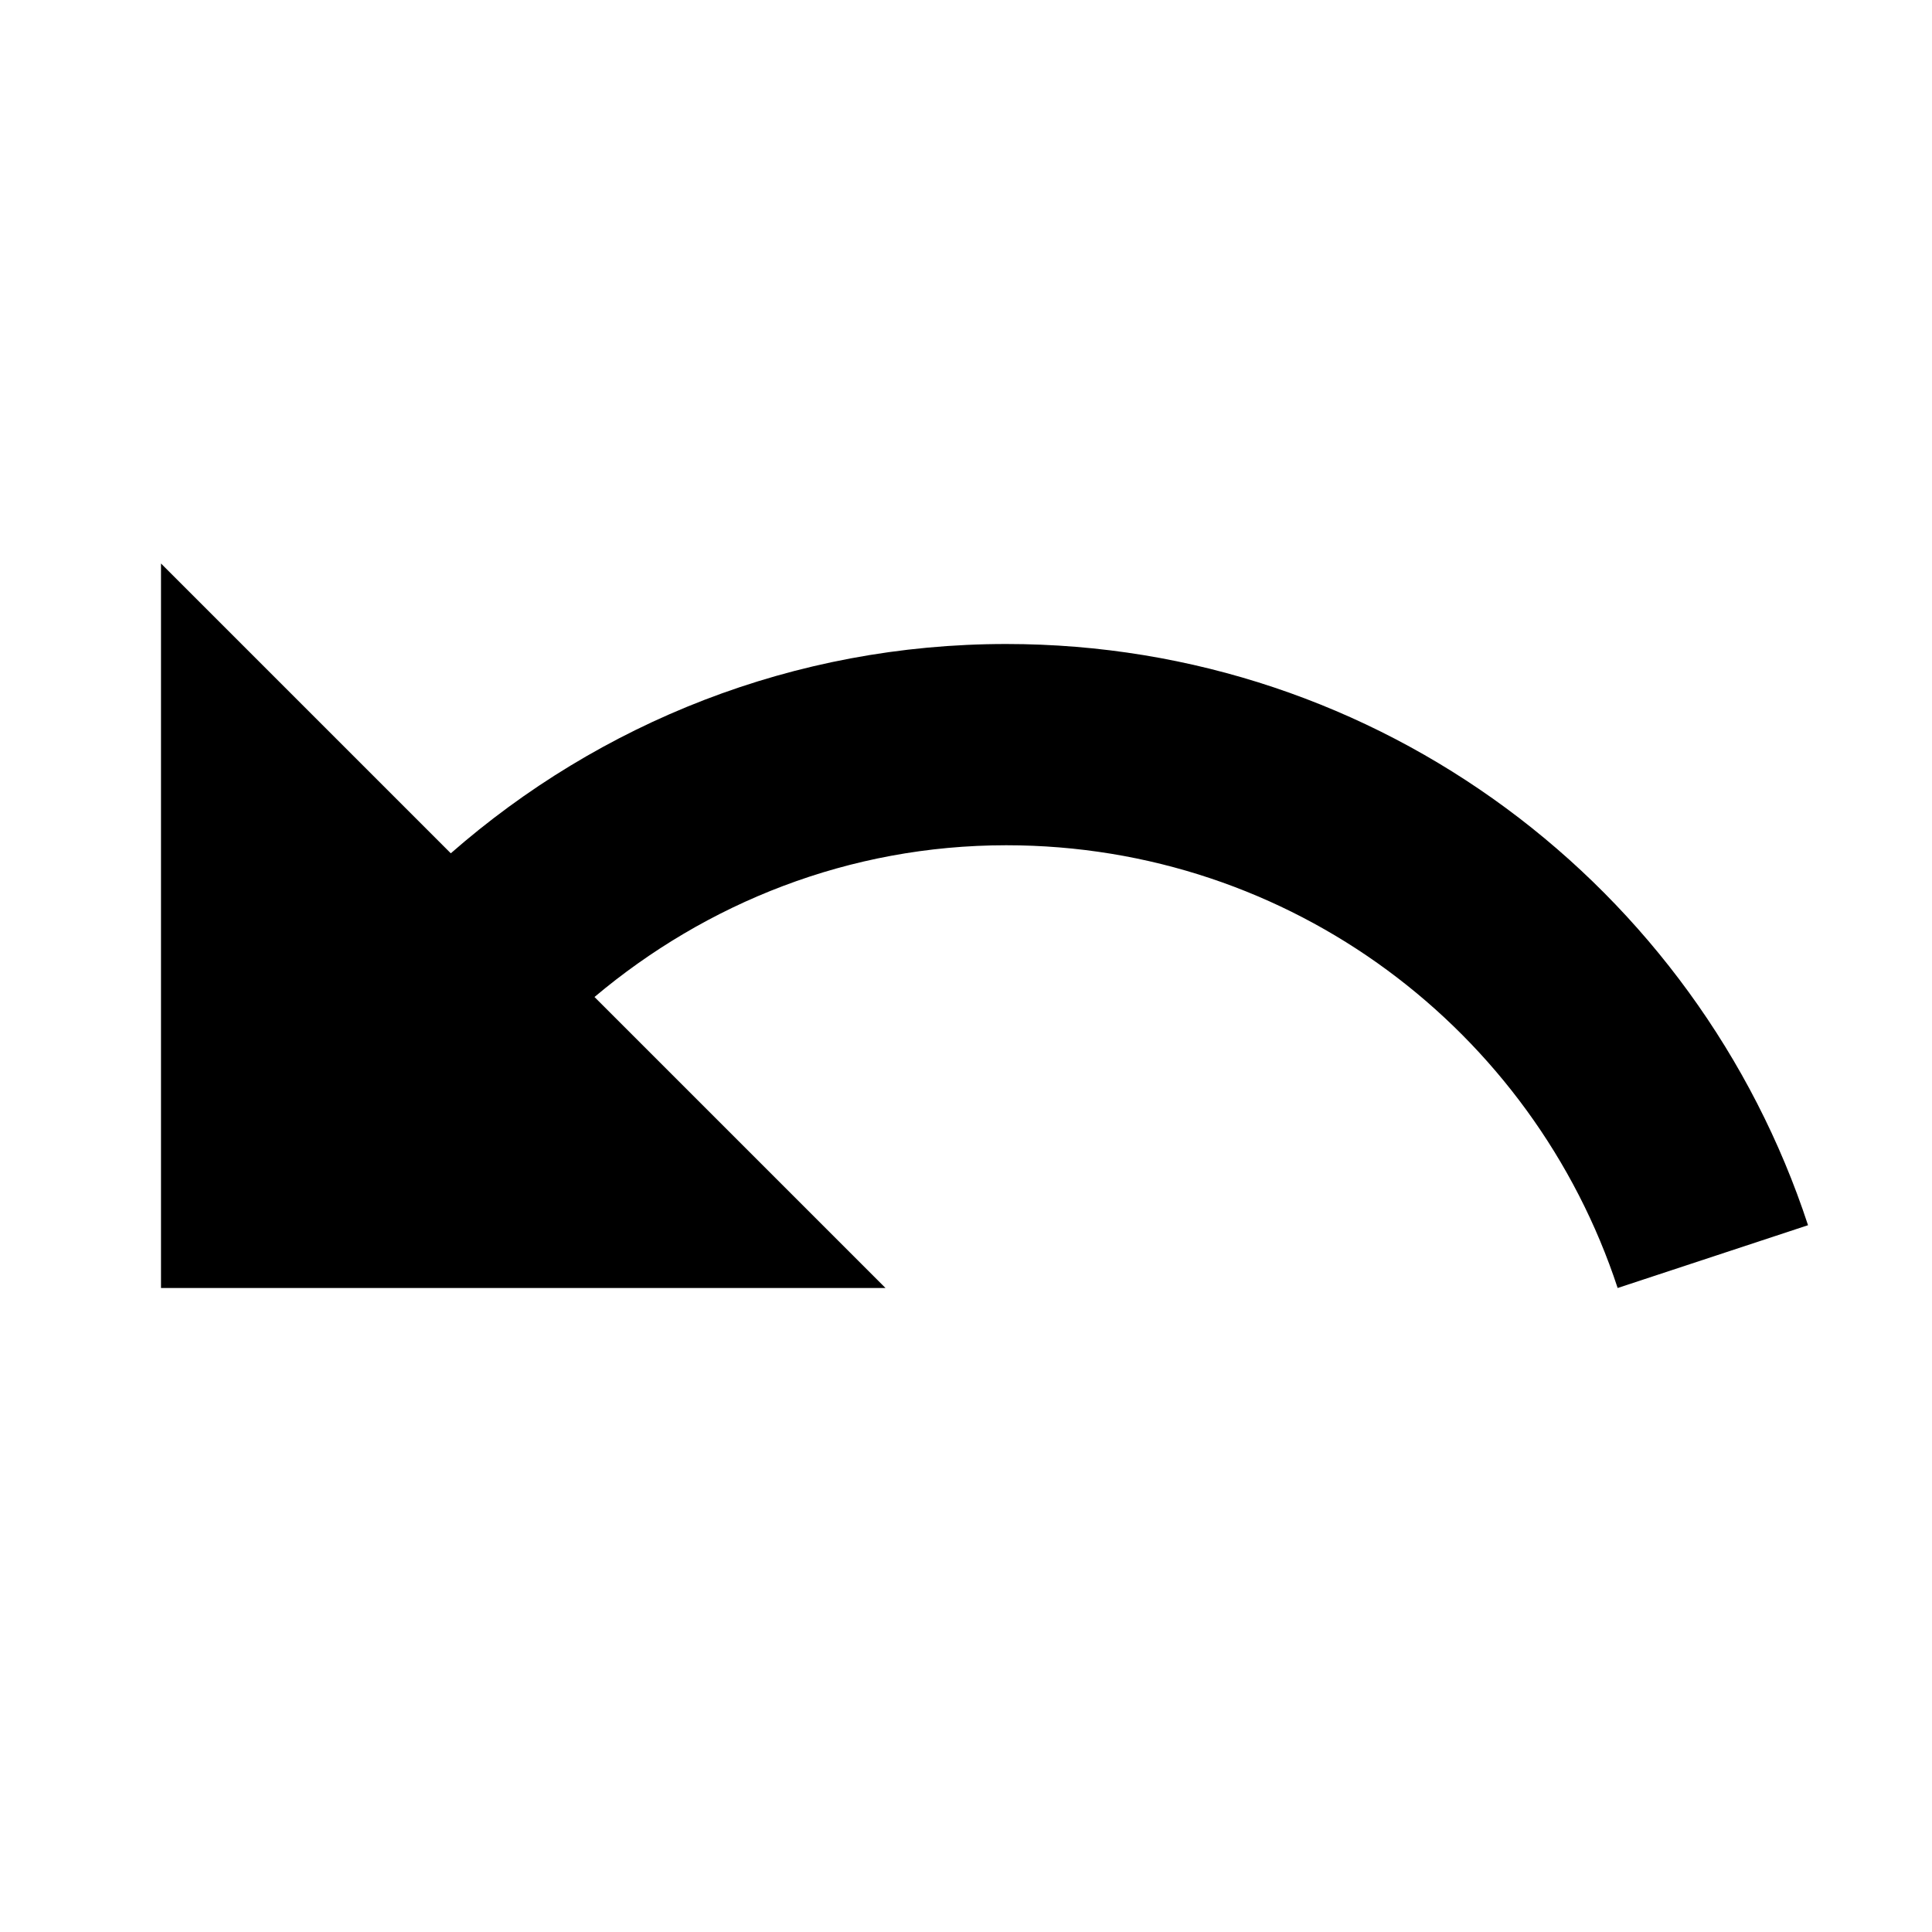
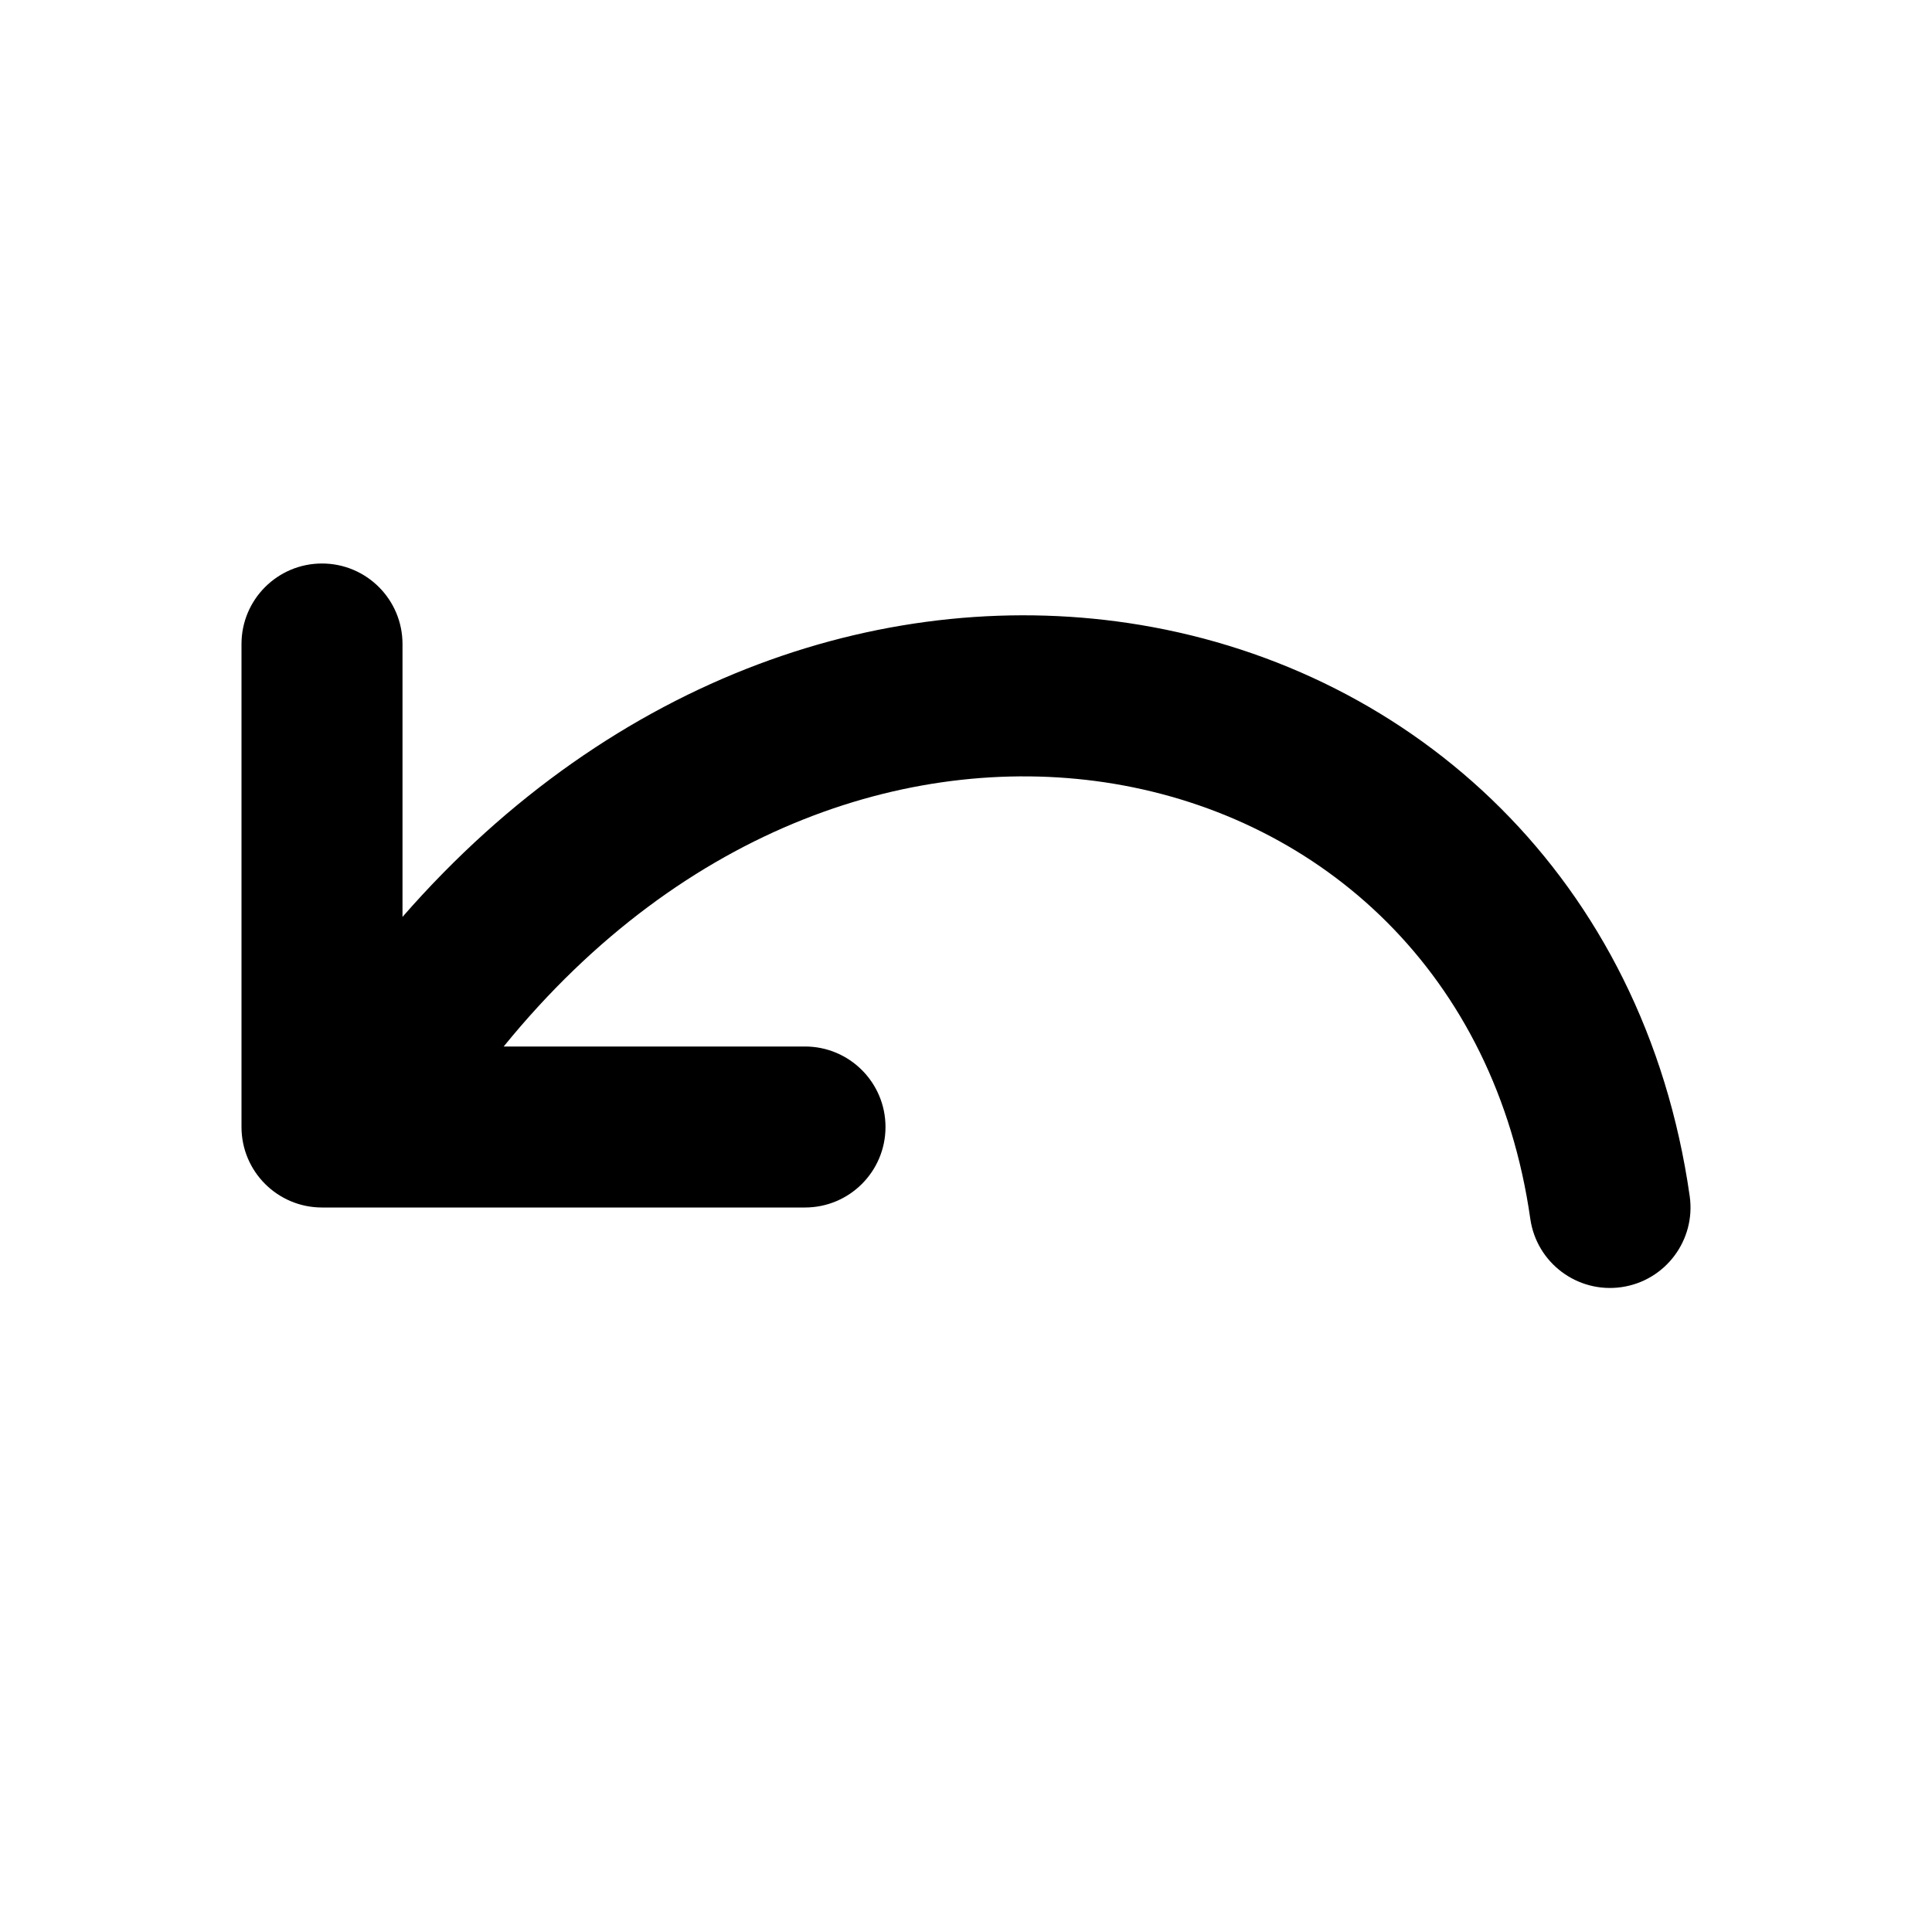
- <svg xmlns="http://www.w3.org/2000/svg" version="1.1" width="24" height="24" viewBox="0 0 24 24">
-   <path d="M12.5 8c-2.645 0-5.055 0.985-6.9 2.6l-3.6-3.6v9h9l-3.615-3.615c1.385-1.165 3.16-1.885 5.115-1.885 3.545 0 6.545 2.305 7.595 5.5l2.365-0.78c-1.375-4.19-5.31-7.22-9.96-7.22z" fill="#000" />
+ <svg xmlns="http://www.w3.org/2000/svg" width="24" height="24" fill="none">
+   <path fill-rule="evenodd" clip-rule="evenodd" d="M3 14a1 1 0 0 0 1 1h6a1 1 0 1 0 0-2H6.257c2.247-2.764 5.151-3.668 7.579-3.264 2.589.432 4.739 2.356 5.174 5.405a1 1 0 0 0 1.98-.283c-.564-3.95-3.415-6.526-6.825-7.095C11.084 7.25 7.63 8.377 5 11.39V8a1 1 0 0 0-2 0v6Zm2-1Z" fill="#000" />
</svg>
